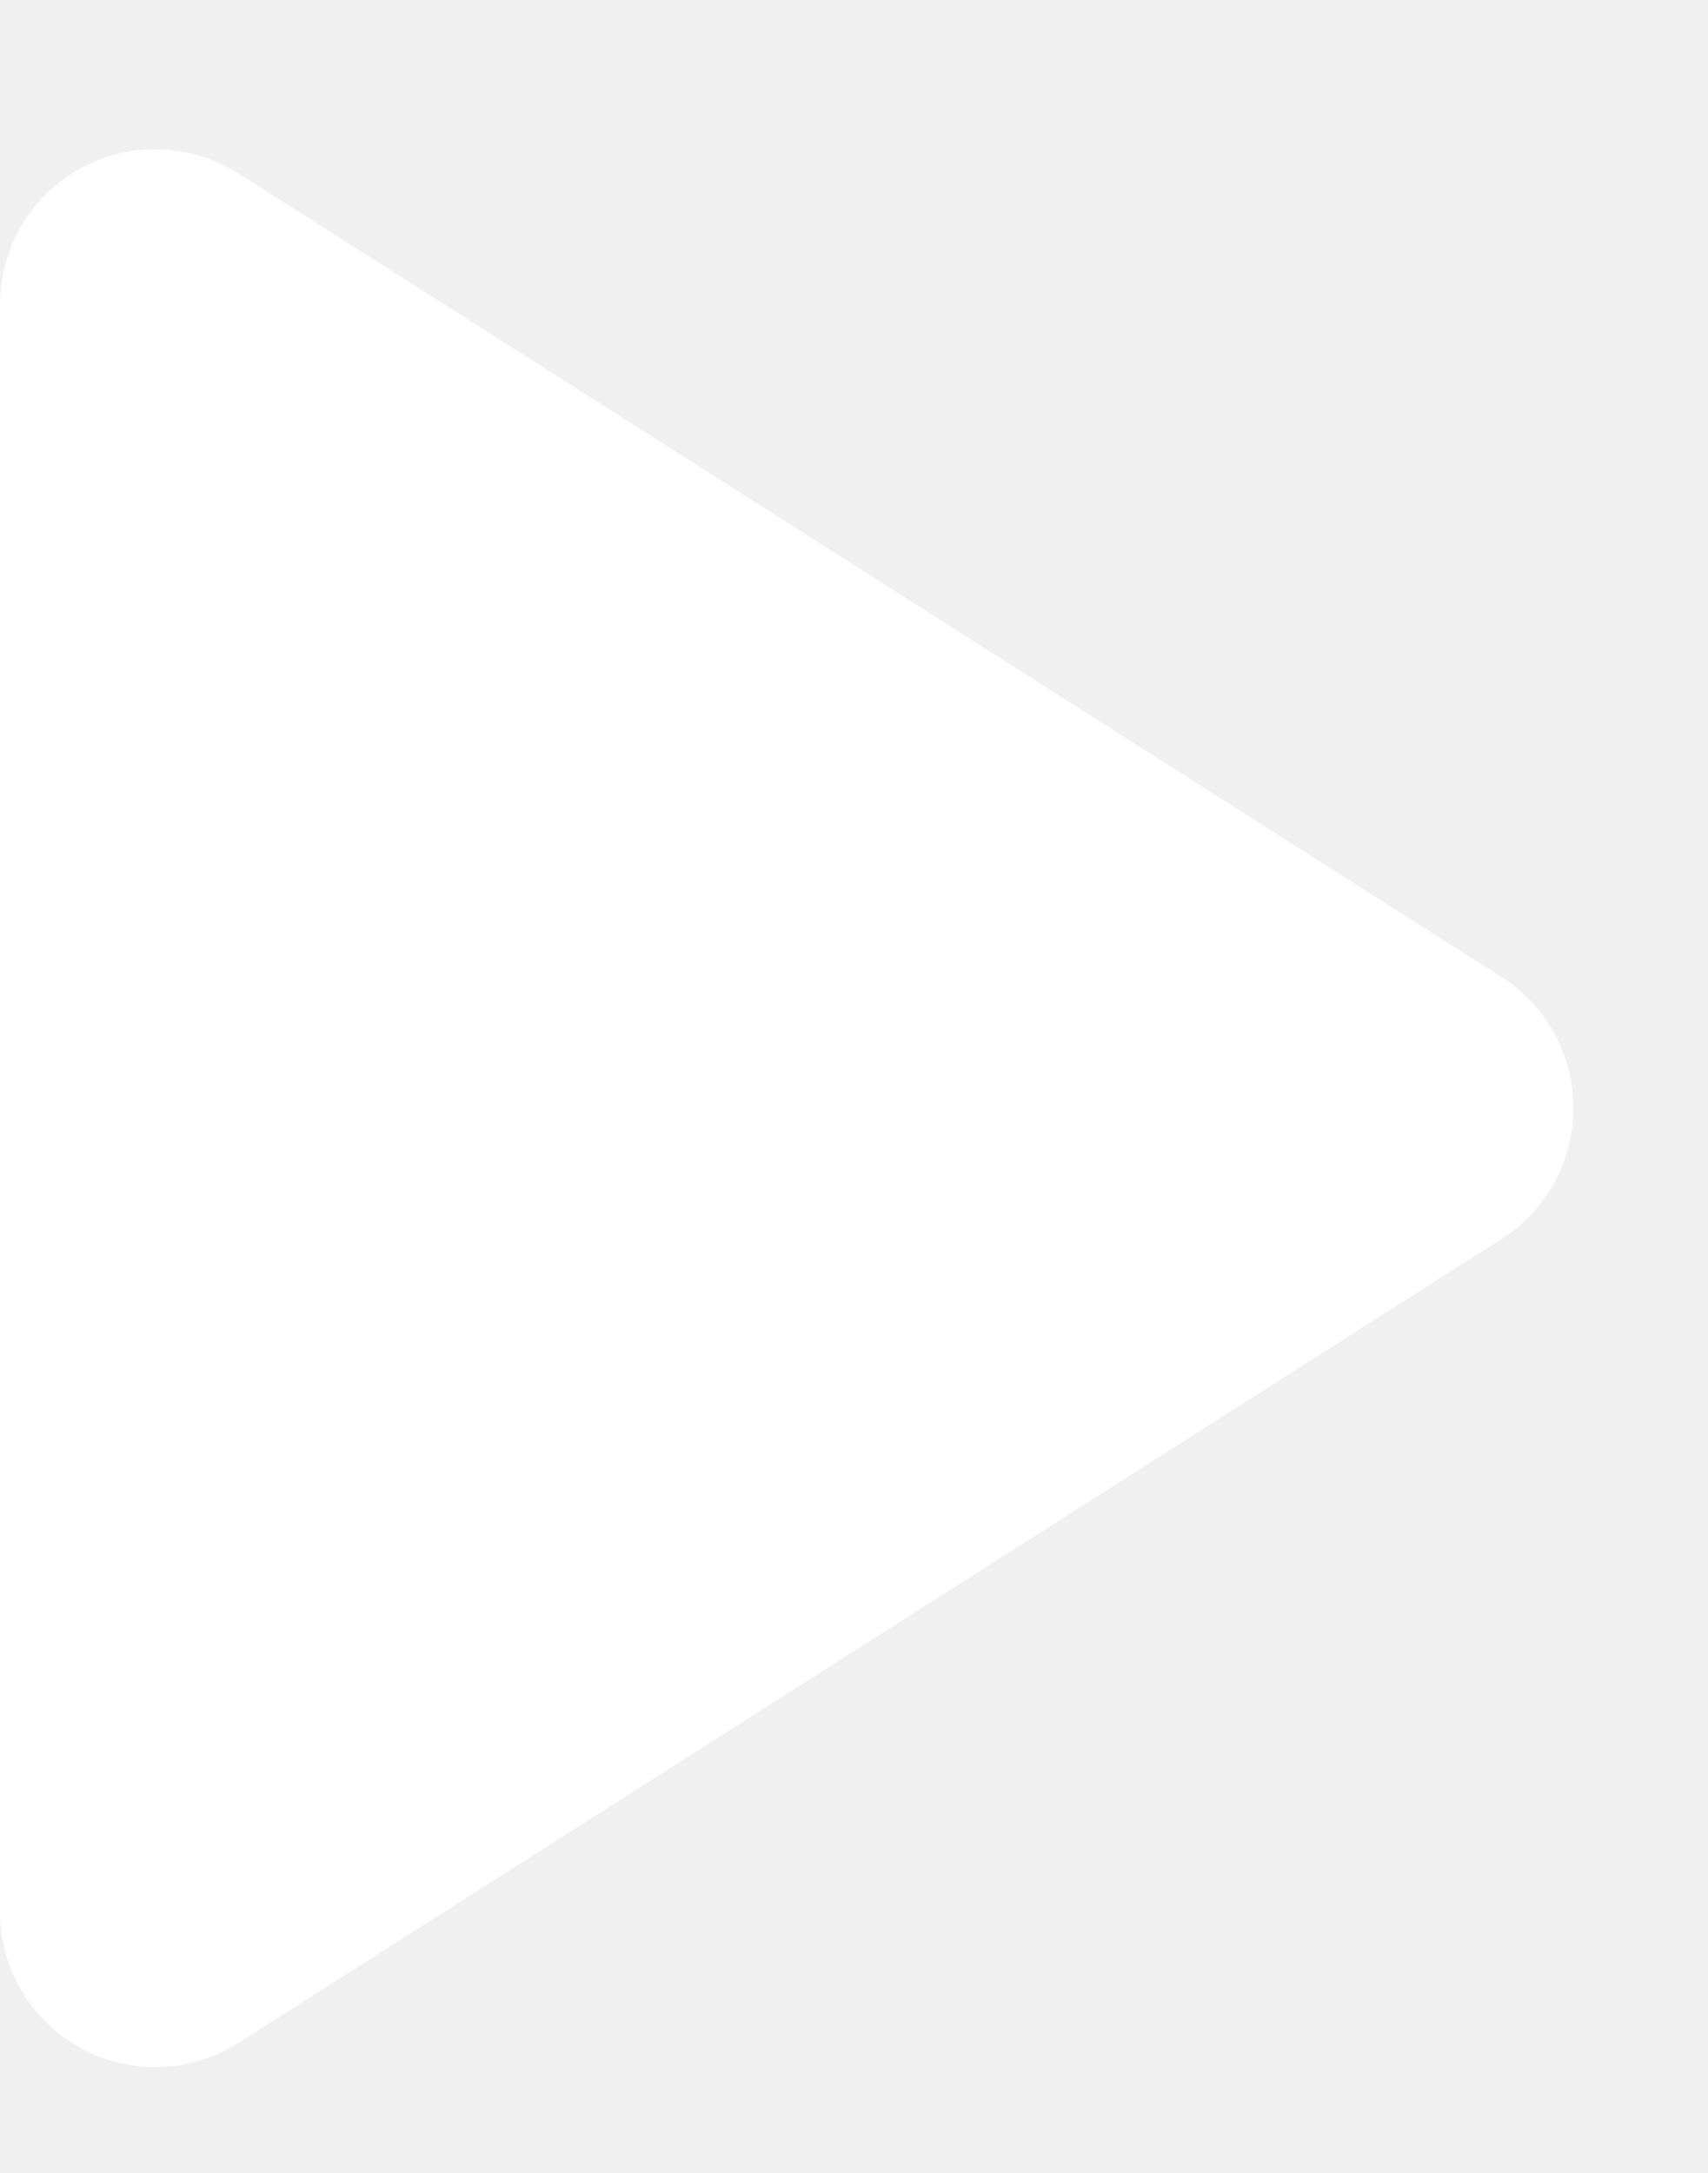
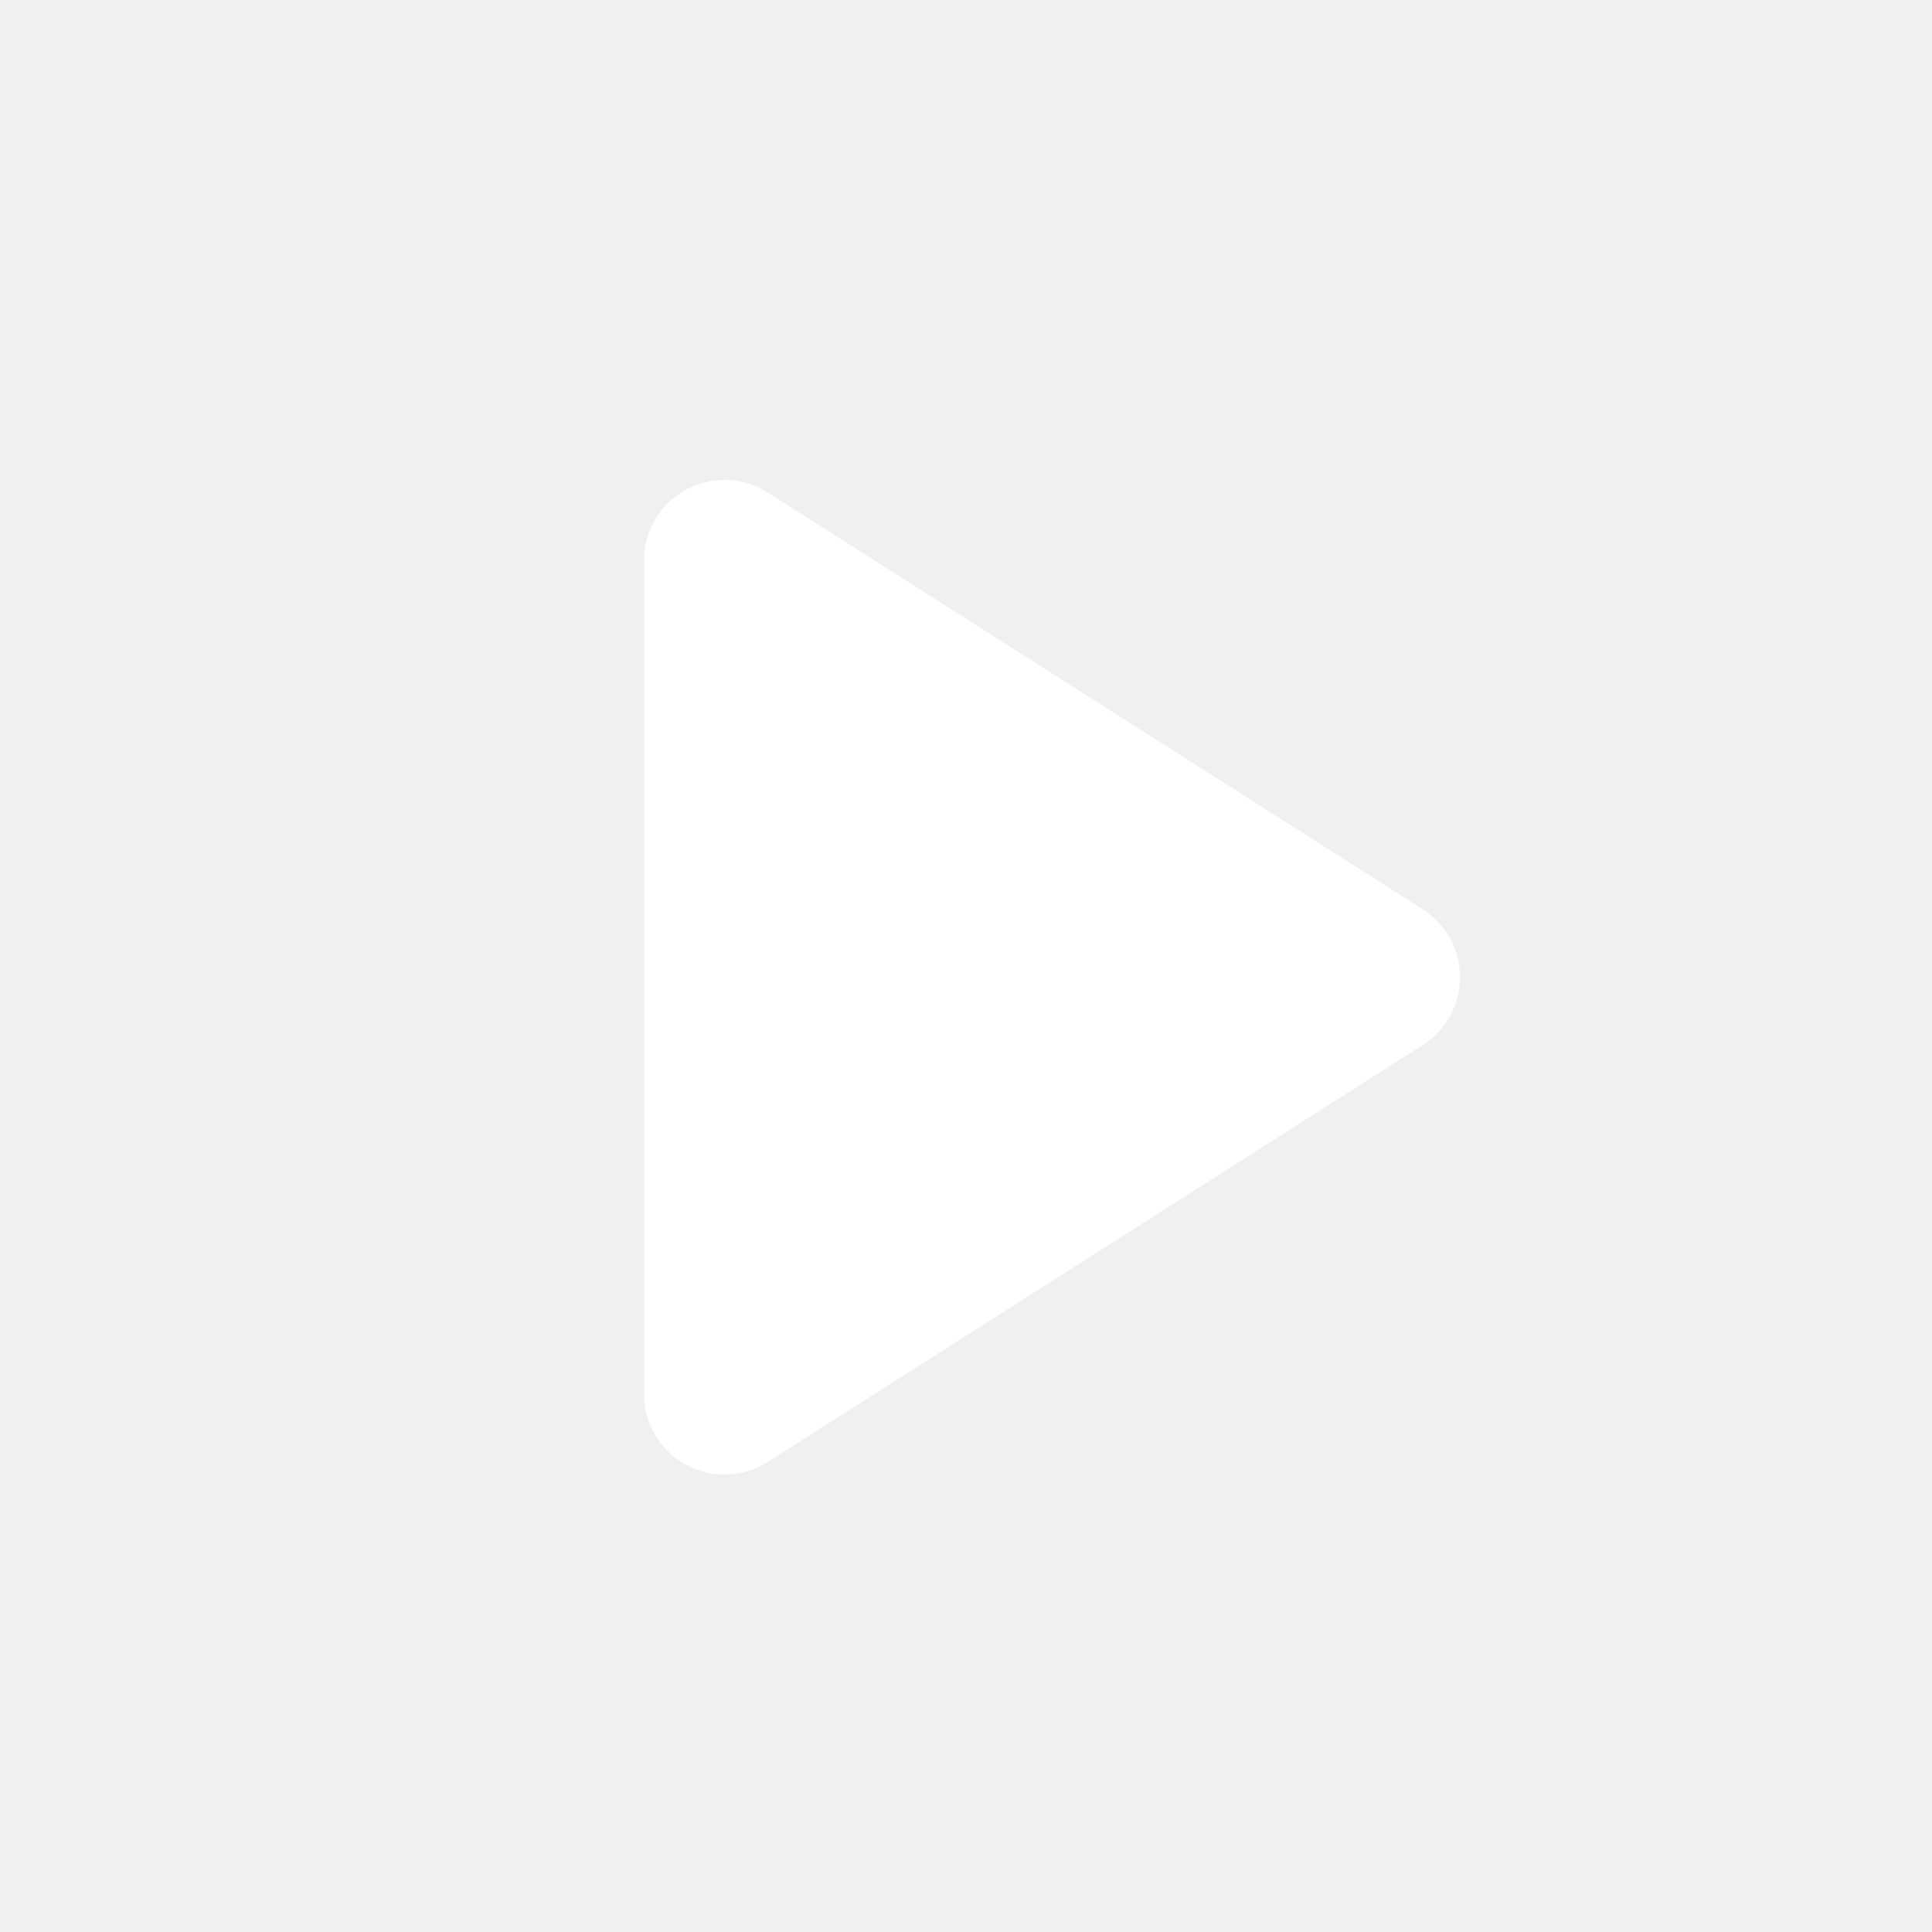
- <svg xmlns="http://www.w3.org/2000/svg" fill="none" viewBox="0 0 11 14">
-   <path fill="#fff" d="M1.537 1.118A1 1 0 0 0 0 1.96v10.357a1 1 0 0 0 1.537.844l8.137-5.179a1 1 0 0 0 0-1.687L1.537 1.118Z" />
+ <svg xmlns="http://www.w3.org/2000/svg" fill="none" viewBox="0 0 24 24">
+   <path fill="#fff" d="M9.537 6.118A1 1 0 0 0 8 6.96v10.357a1 1 0 0 0 1.537.844l8.137-5.179a1 1 0 0 0 0-1.687L9.537 6.118Z" />
</svg>
